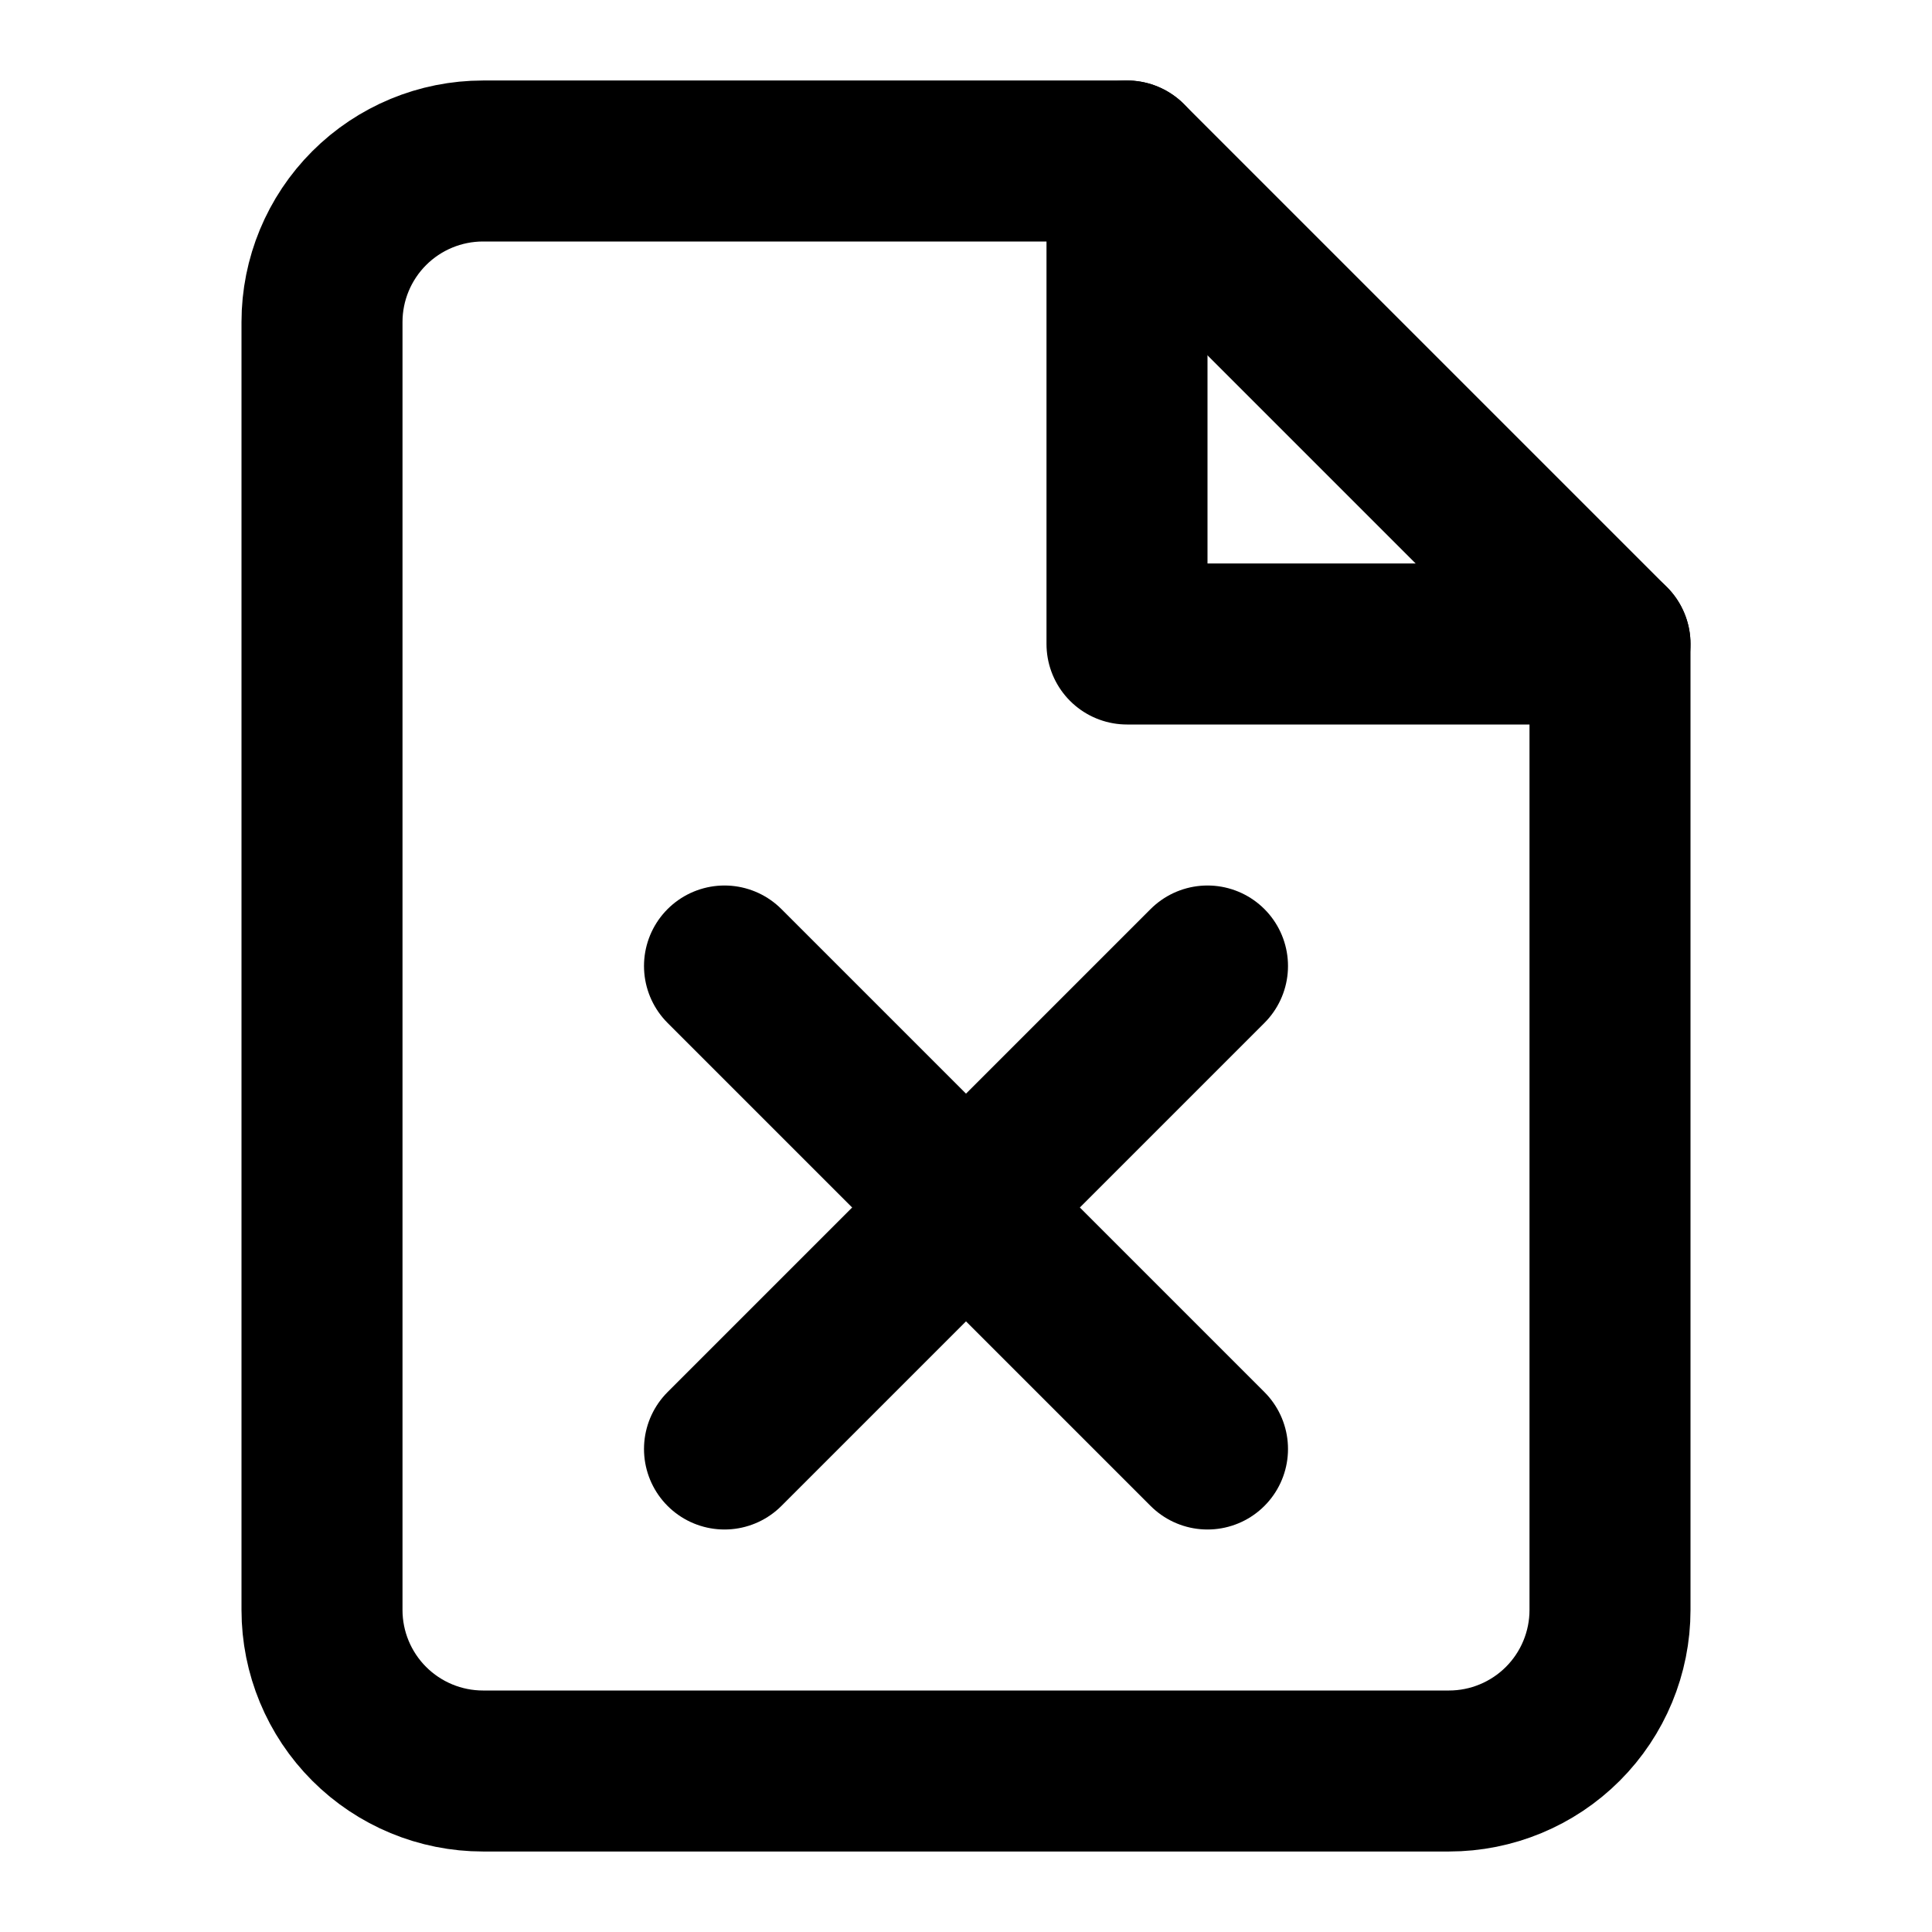
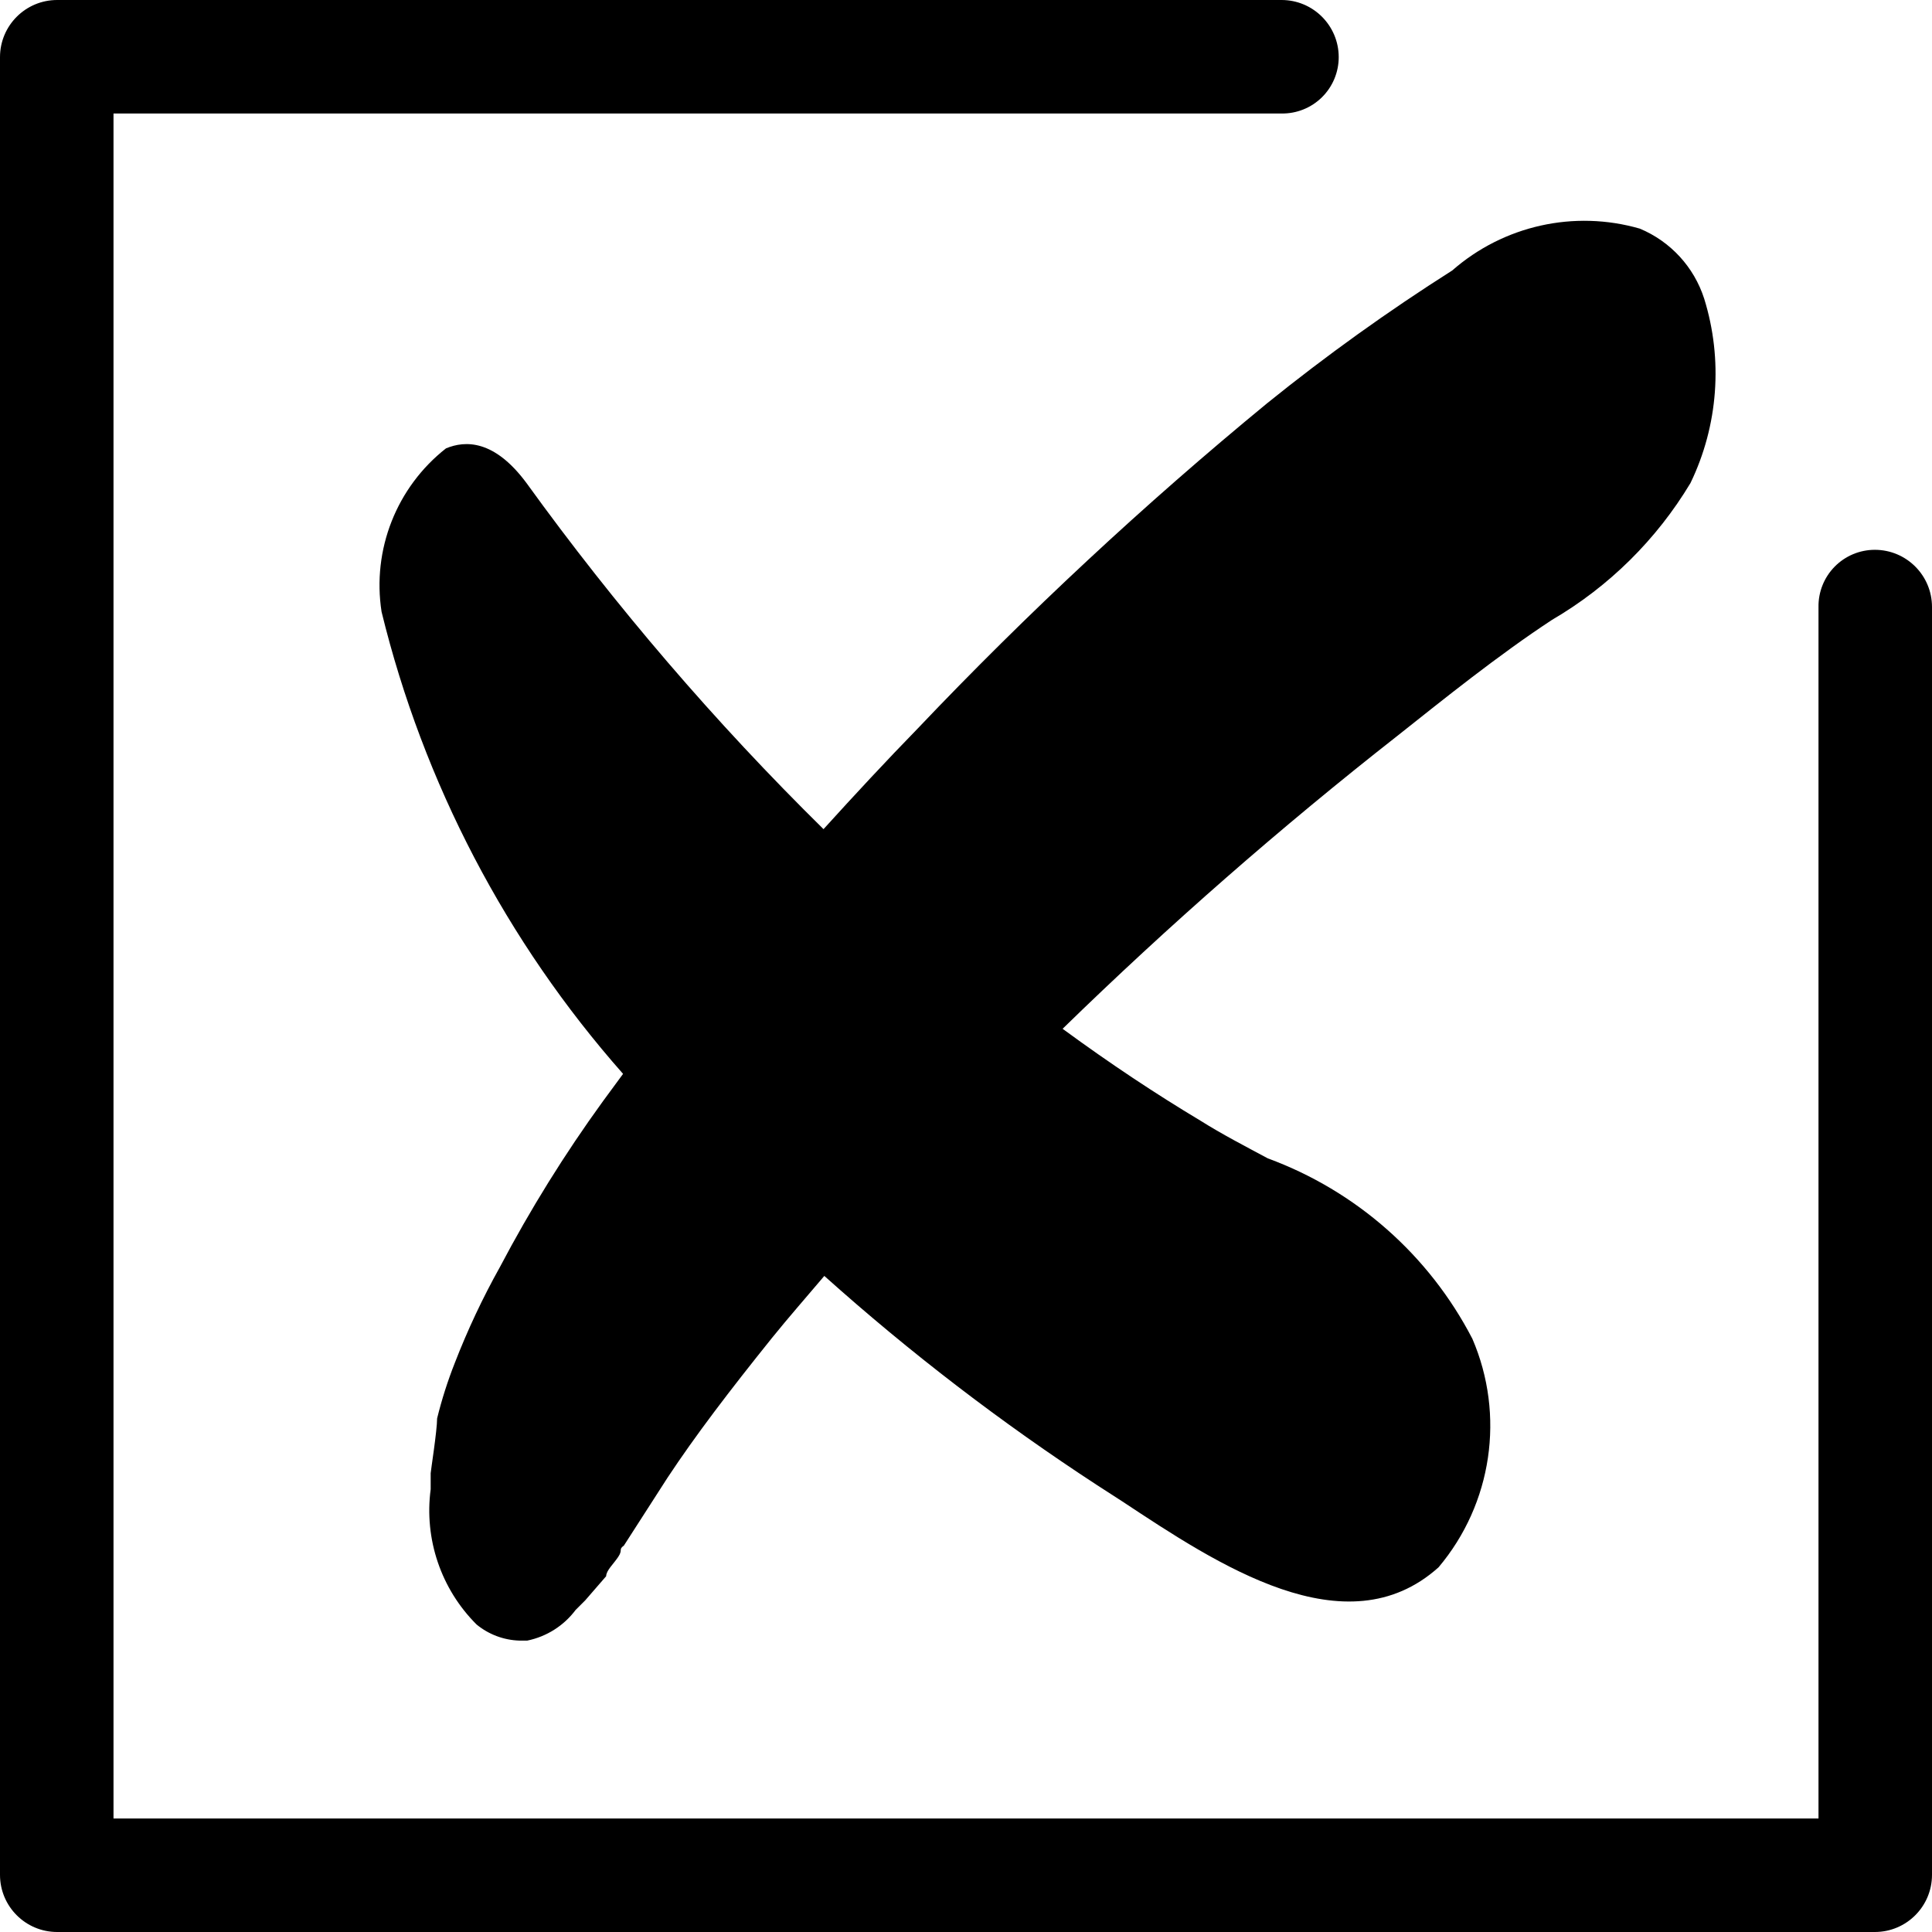
- <svg xmlns="http://www.w3.org/2000/svg" fill="none" viewBox="0 0 24 24" class="Icon Icon-exam-fails">
-   <g stroke="currentColor" stroke-linecap="round" stroke-linejoin="round" stroke-width="2">
-     <path d="m14 2h-8c-.53 0-1.039.211-1.414.586-.375.375-.586.884-.586 1.414v16c0 .53.211 1.039.586 1.414.375.375.884.586 1.414.586h12c.53 0 1.039-.211 1.414-.586s.586-.884.586-1.414v-12z" />
-     <path d="m14 2v6h6" />
-     <path d="m9 18 6-6" />
-     <path d="m9 12 6 6" />
-   </g>
+ <svg xmlns="http://www.w3.org/2000/svg" fill="currentColor" viewBox="0 0 24 24" class="Icon Icon-exam-fails">
+   <path d="M23.29,6.83a.7.7,0,0,0-.7.71V22.59H1.41V1.41H15.92a.7.7,0,0,0,.71-.7A.71.71,0,0,0,15.92,0H.71A.71.71,0,0,0,0,.71V23.29A.71.71,0,0,0,.71,24H23.29a.71.71,0,0,0,.71-.71V7.54A.71.71,0,0,0,23.29,6.83Z" />
+   <path d="M11.4,9.05c-.39.4-.78.82-1.17,1.25A33.85,33.85,0,0,1,6.54,6c-.4-.54-.76-.53-1-.43A2.16,2.16,0,0,0,4.74,7.6a13.52,13.52,0,0,0,3,5.74l-.25.34a17,17,0,0,0-1.28,2.06,9.42,9.42,0,0,0-.56,1.19,5.37,5.37,0,0,0-.22.69c0,.15-.08.66-.08.68l0,.2h0a2,2,0,0,0,.57,1.68.88.88,0,0,0,.53.2h.1A1,1,0,0,0,7.15,20h0l.12-.12.26-.3c0-.07.09-.15.15-.24s0-.09.07-.14l.54-.84c.35-.53.77-1.08,1.3-1.74.21-.26.43-.51.65-.77a28.05,28.05,0,0,0,3.39,2.6l.31.2c1.18.78,2.78,1.85,3.93.82a2.73,2.73,0,0,0,.42-2.84,4.68,4.68,0,0,0-2.54-2.24c-.28-.15-.57-.3-.84-.47-.55-.33-1.11-.7-1.71-1.14h0a51.34,51.34,0,0,1,4.16-3.64c.58-.46,1.25-1,1.92-1.44l0,0A4.87,4.87,0,0,0,21,6a3.13,3.13,0,0,0,.17-2.29,1.41,1.41,0,0,0-.8-.87,2.49,2.49,0,0,0-2.33.52,24.9,24.9,0,0,0-2.3,1.65A48.28,48.28,0,0,0,11.4,9.05Z" />
</svg>
